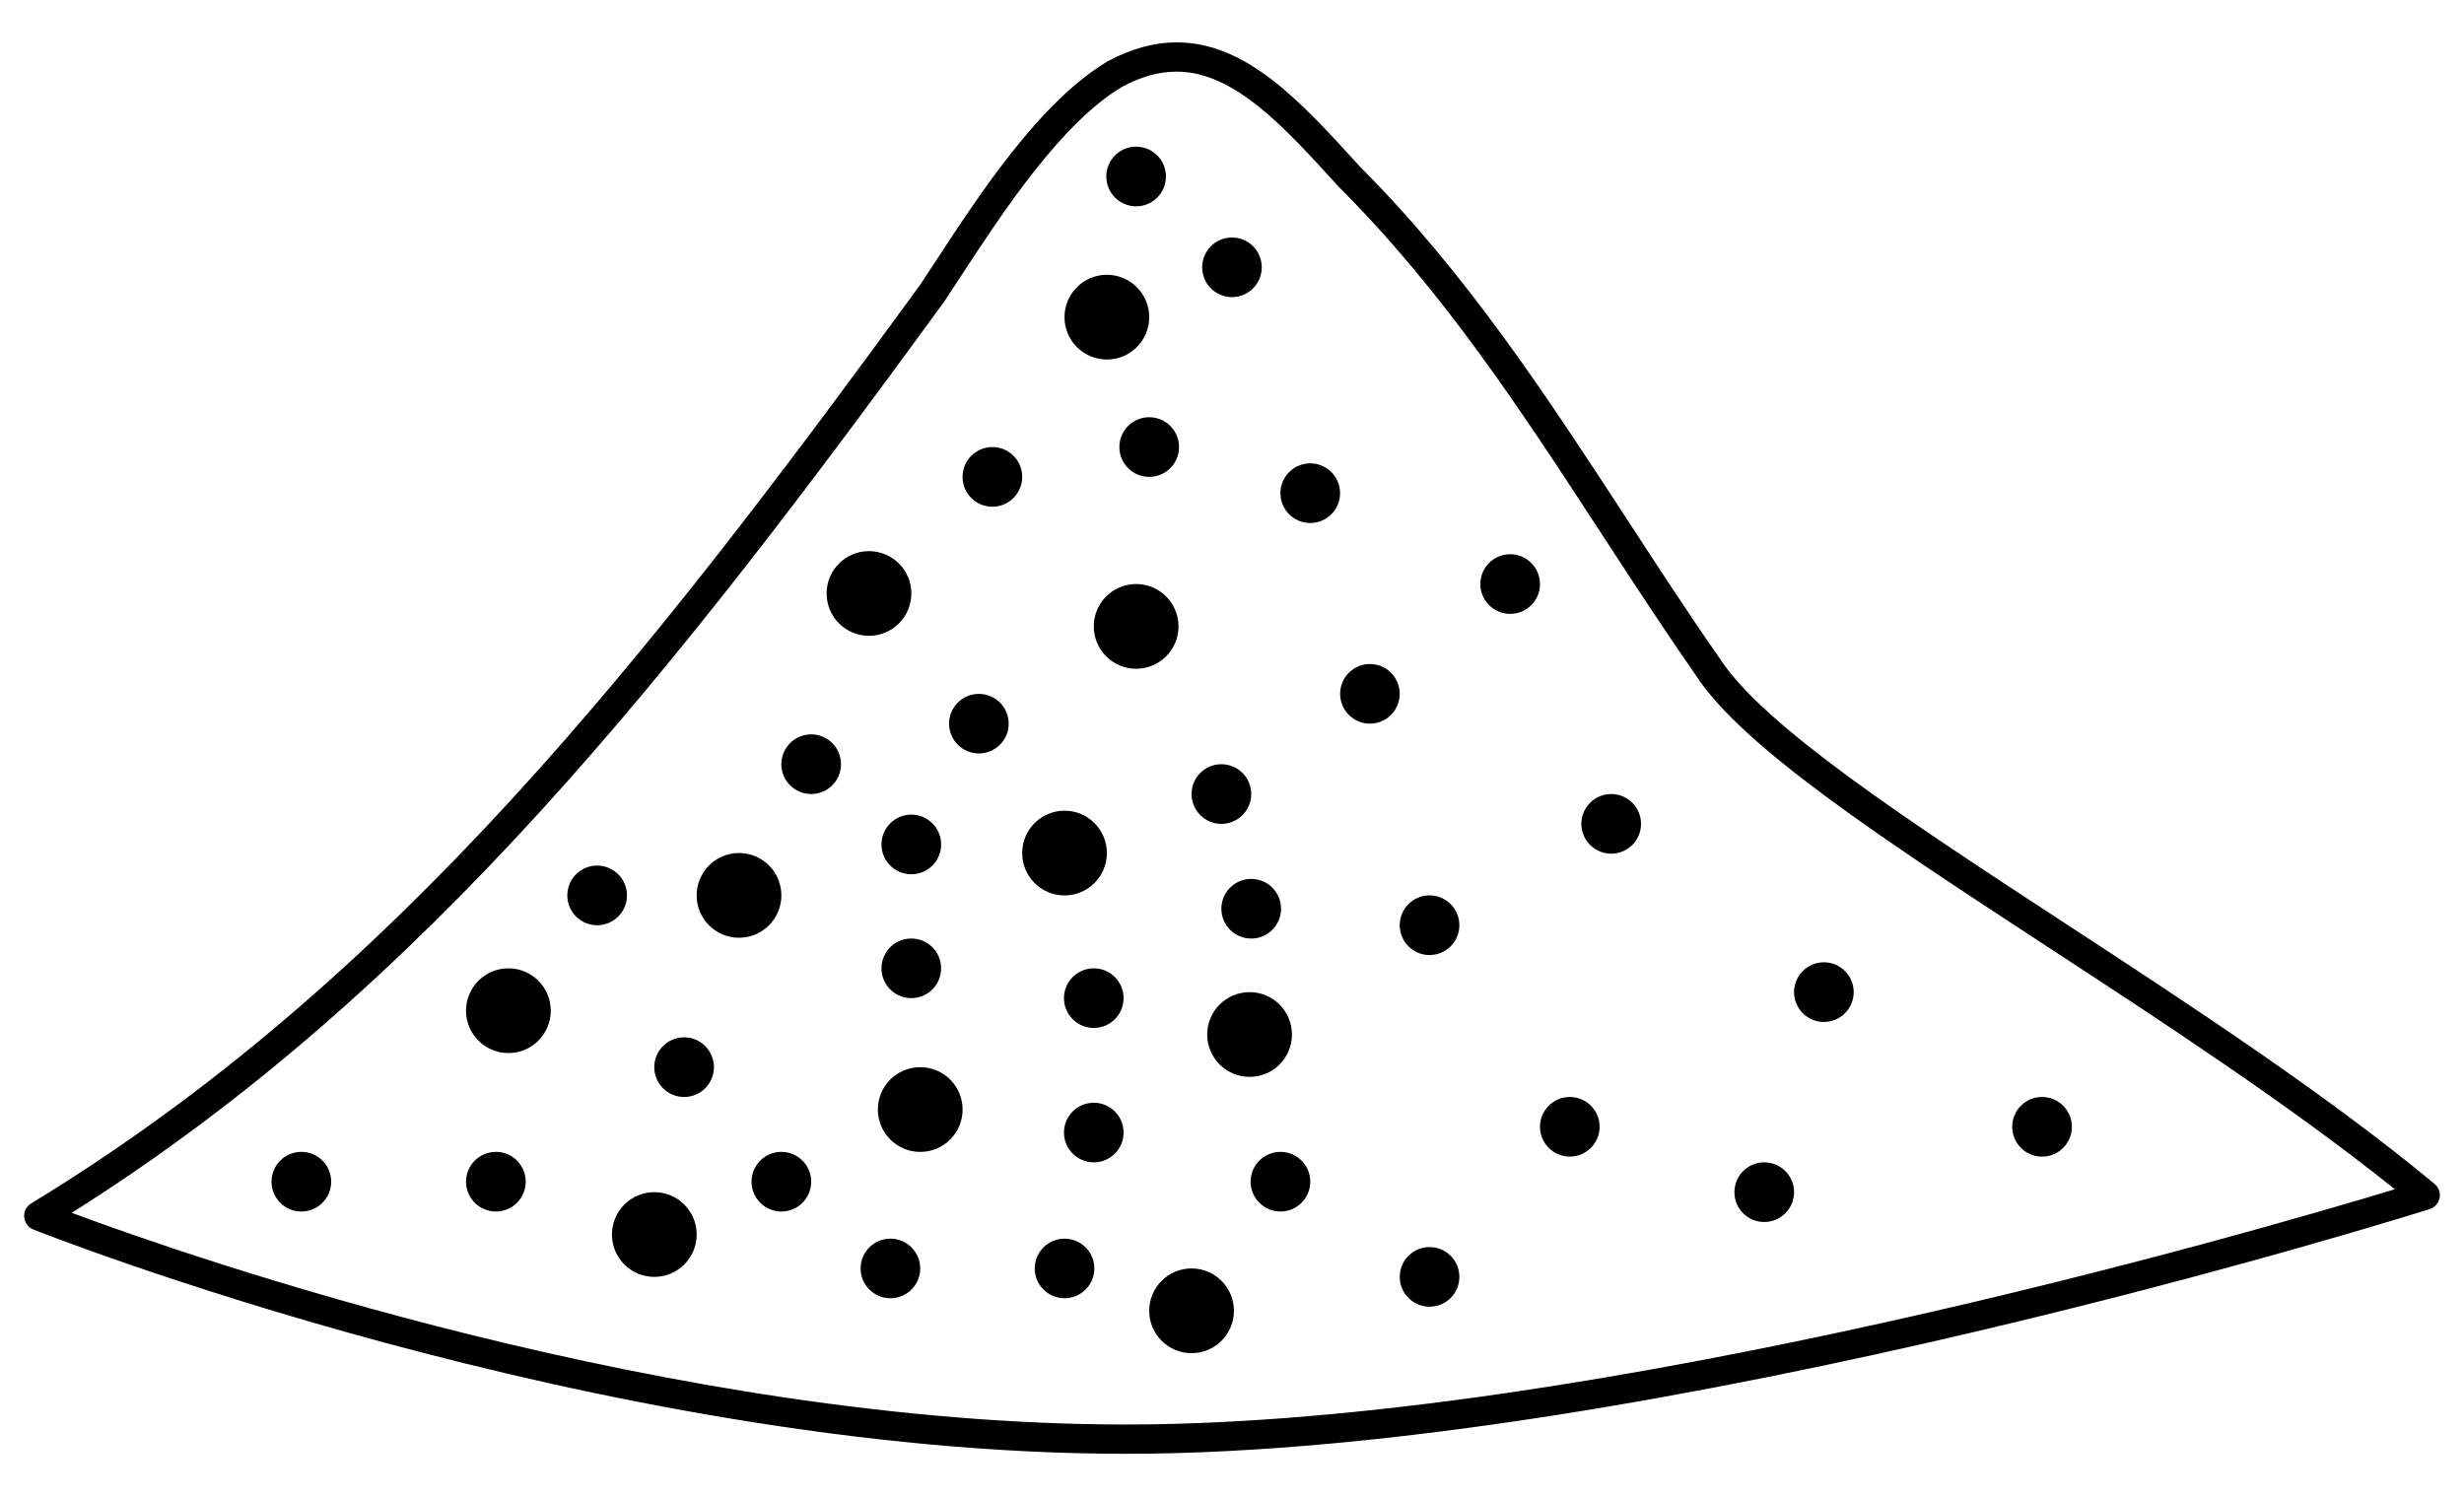
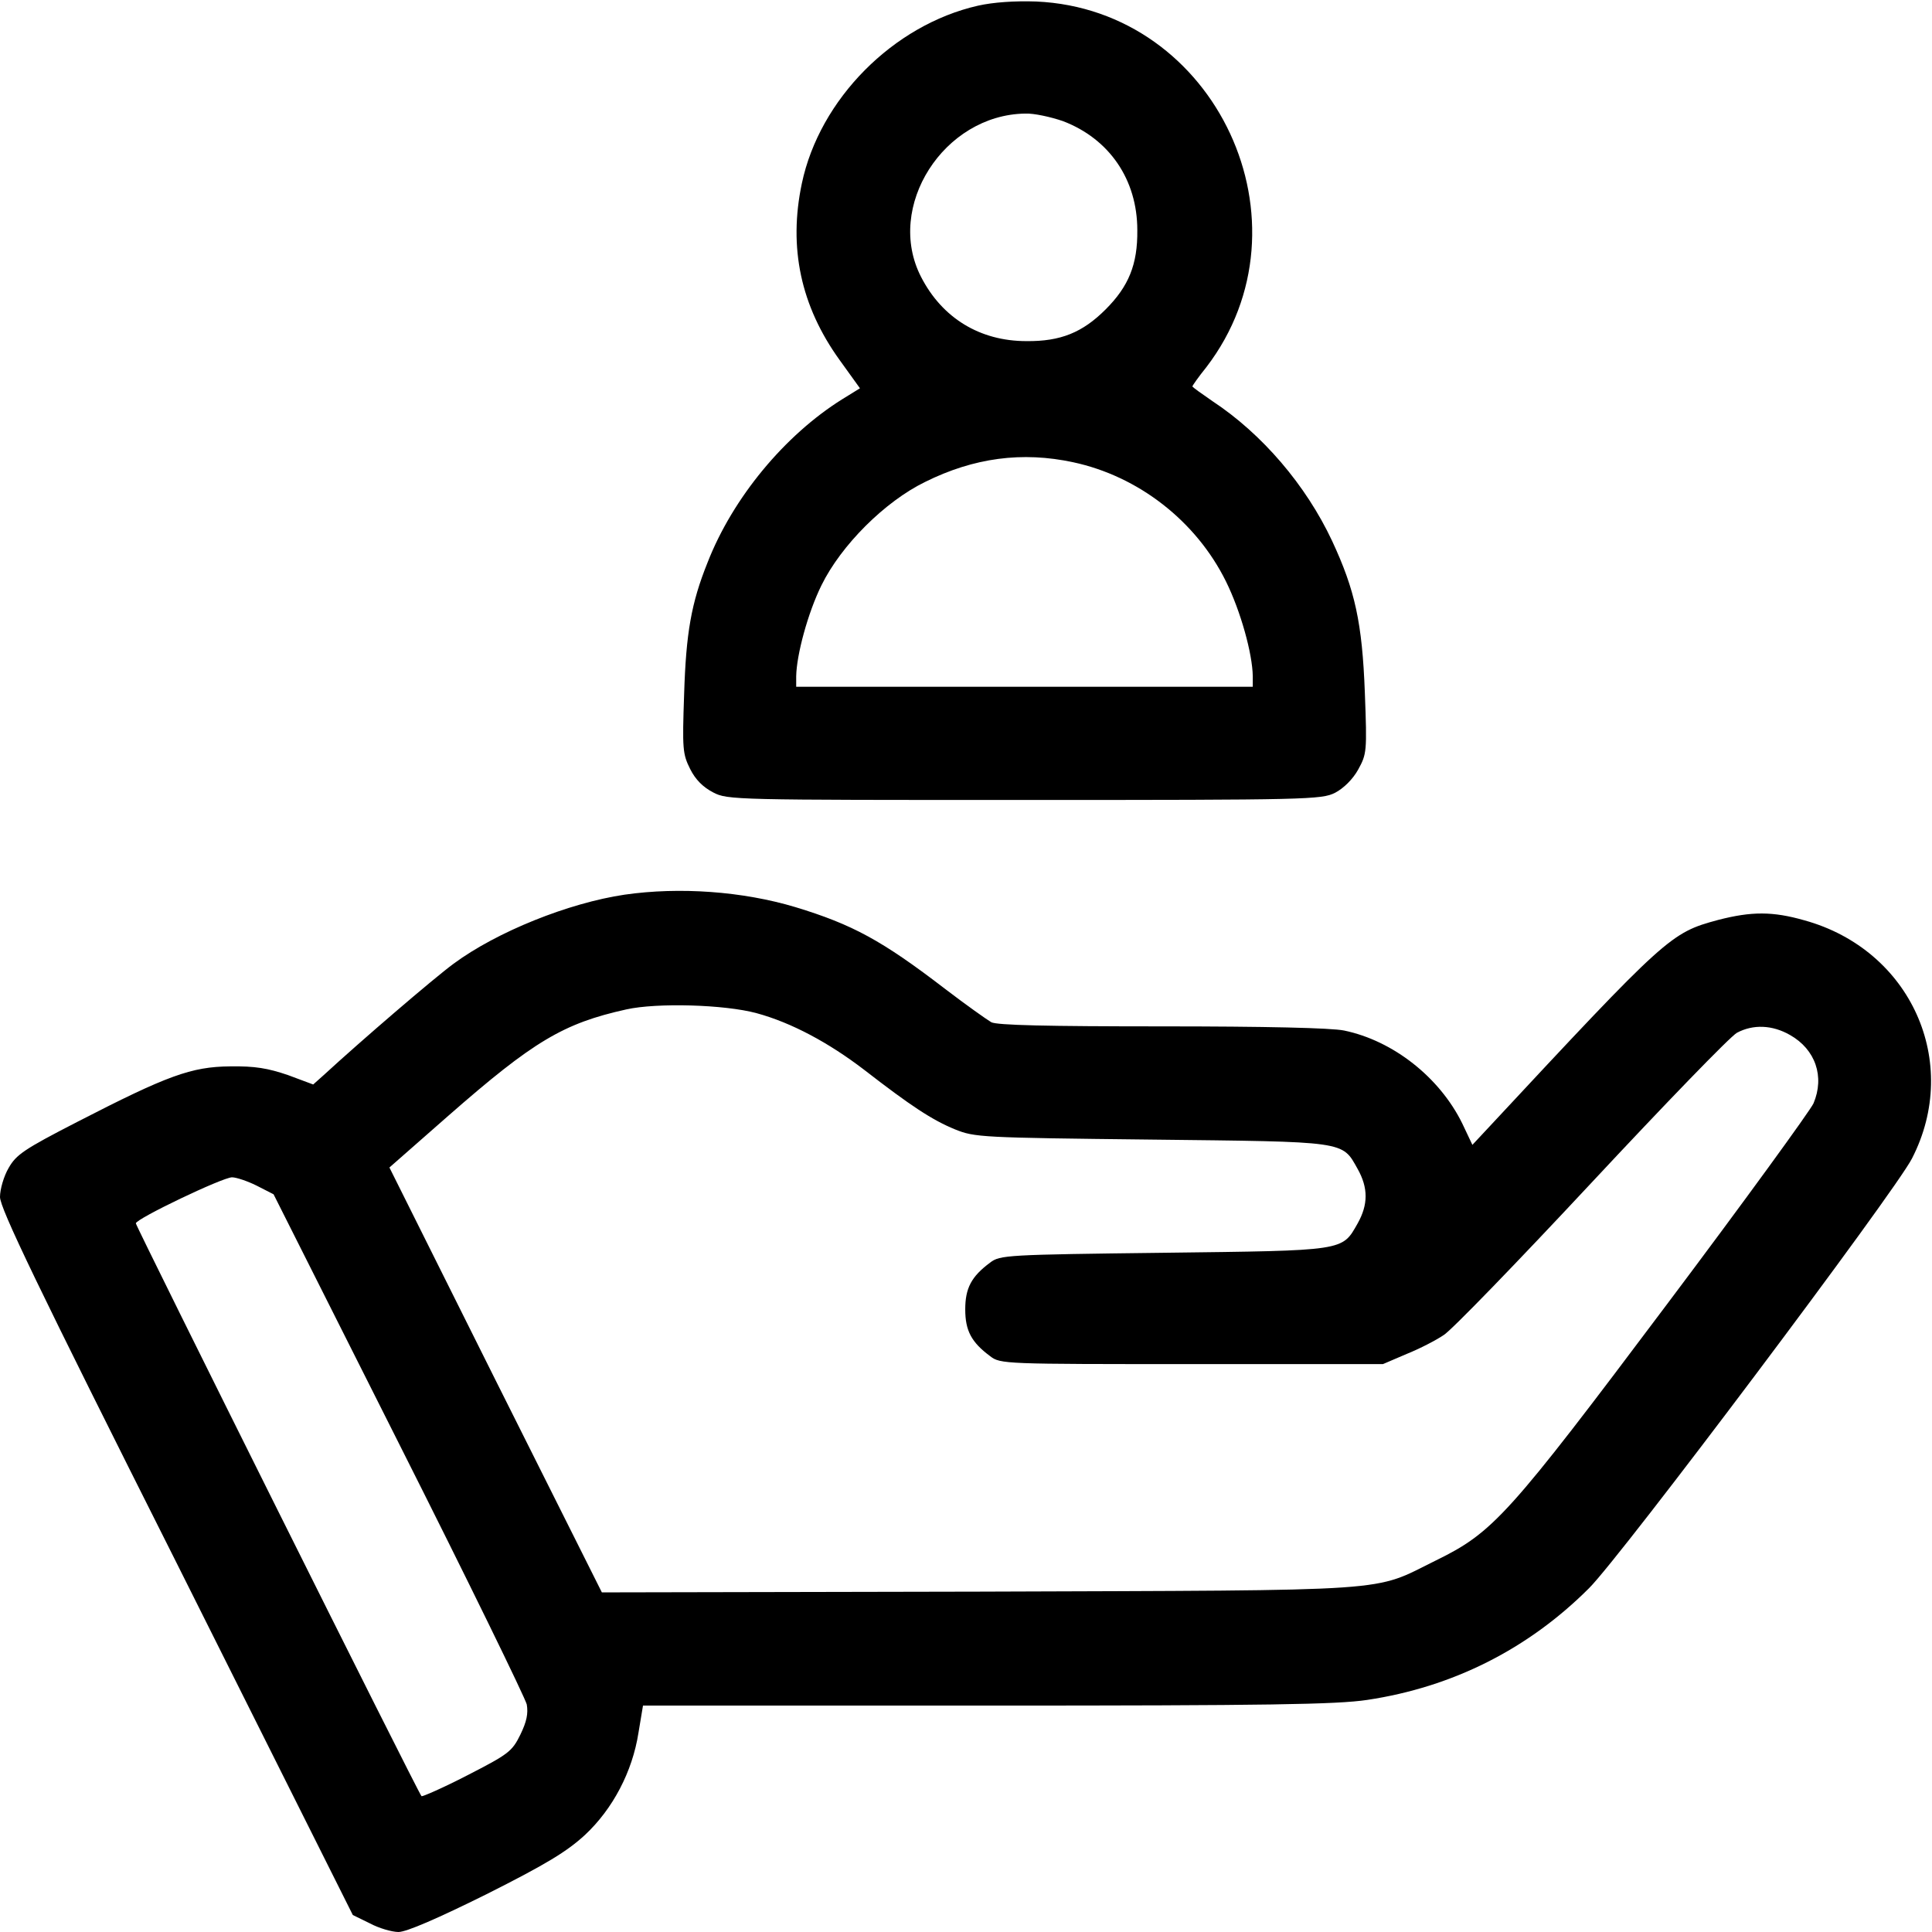
- <svg xmlns="http://www.w3.org/2000/svg" width="51" height="31" viewBox="0 0 51 31" fill="none">
-   <path d="M50.391 24.506C48.148 22.644 45.277 20.768 42.743 19.112C39.536 17.016 36.505 15.036 35.597 13.632C34.931 12.676 34.291 11.693 33.671 10.742C32.041 8.242 30.357 5.657 28.148 3.45L28.127 3.426C26.935 2.115 25.809 0.877 24.353 0.877C23.89 0.877 23.411 1.007 22.92 1.273C21.524 2.109 20.283 4.007 19.376 5.393C19.257 5.575 19.143 5.749 19.043 5.899C13.434 13.592 8.179 20.331 0.645 24.91C0.547 24.969 0.491 25.08 0.501 25.194C0.51 25.308 0.583 25.407 0.69 25.45C0.806 25.496 12.386 30.093 23.303 30.093C34.209 30.093 50.129 25.079 50.289 25.028C50.395 24.994 50.473 24.906 50.495 24.798C50.515 24.689 50.476 24.577 50.391 24.506ZM23.303 29.487C13.876 29.487 3.931 26.016 1.484 25.105C8.833 20.478 14.016 13.823 19.541 6.247C19.648 6.084 19.763 5.909 19.884 5.724C20.759 4.388 21.956 2.558 23.22 1.8C23.615 1.586 23.985 1.483 24.354 1.483C25.542 1.483 26.58 2.625 27.679 3.834L27.711 3.868C29.884 6.041 31.477 8.485 33.164 11.073C33.786 12.027 34.43 13.015 35.094 13.97C36.067 15.472 39.008 17.394 42.413 19.62C44.77 21.16 47.421 22.893 49.568 24.617C46.697 25.487 32.986 29.487 23.303 29.487Z" fill="black" />
-   <path d="M15.296 19.411C15.78 19.411 16.173 19.019 16.173 18.534C16.173 18.05 15.78 17.657 15.296 17.657C14.812 17.657 14.419 18.05 14.419 18.534C14.419 19.019 14.812 19.411 15.296 19.411Z" fill="black" />
-   <path d="M22.91 7.442C23.394 7.442 23.787 7.049 23.787 6.565C23.787 6.081 23.394 5.688 22.91 5.688C22.426 5.688 22.033 6.081 22.033 6.565C22.033 7.049 22.426 7.442 22.91 7.442Z" fill="black" />
-   <path d="M17.986 13.161C18.47 13.161 18.863 12.769 18.863 12.284C18.863 11.8 18.47 11.408 17.986 11.408C17.502 11.408 17.109 11.8 17.109 12.284C17.109 12.769 17.502 13.161 17.986 13.161Z" fill="black" />
-   <path d="M10.523 21.798C11.007 21.798 11.4 21.406 11.4 20.921C11.4 20.437 11.007 20.044 10.523 20.044C10.039 20.044 9.646 20.437 9.646 20.921C9.646 21.406 10.039 21.798 10.523 21.798Z" fill="black" />
-   <path d="M13.543 26.431C14.027 26.431 14.42 26.038 14.42 25.554C14.42 25.07 14.027 24.677 13.543 24.677C13.059 24.677 12.666 25.07 12.666 25.554C12.666 26.038 13.059 26.431 13.543 26.431Z" fill="black" />
-   <path d="M19.047 23.844C19.531 23.844 19.924 23.451 19.924 22.967C19.924 22.482 19.531 22.09 19.047 22.09C18.562 22.09 18.17 22.482 18.17 22.967C18.17 23.451 18.562 23.844 19.047 23.844Z" fill="black" />
-   <path d="M22.034 18.535C22.518 18.535 22.91 18.142 22.91 17.658C22.91 17.174 22.518 16.781 22.034 16.781C21.549 16.781 21.157 17.174 21.157 17.658C21.157 18.142 21.549 18.535 22.034 18.535Z" fill="black" />
-   <path d="M23.516 13.843C24 13.843 24.393 13.45 24.393 12.966C24.393 12.482 24 12.089 23.516 12.089C23.031 12.089 22.639 12.482 22.639 12.966C22.639 13.45 23.031 13.843 23.516 13.843Z" fill="black" />
-   <path d="M25.864 22.291C26.349 22.291 26.741 21.898 26.741 21.414C26.741 20.93 26.349 20.537 25.864 20.537C25.38 20.537 24.987 20.93 24.987 21.414C24.987 21.898 25.38 22.291 25.864 22.291Z" fill="black" />
-   <path d="M24.663 28.01C25.148 28.01 25.54 27.617 25.54 27.133C25.54 26.648 25.148 26.256 24.663 26.256C24.179 26.256 23.786 26.648 23.786 27.133C23.786 27.617 24.179 28.01 24.663 28.01Z" fill="black" />
-   <path d="M16.79 16.436C17.131 16.436 17.407 16.159 17.407 15.818C17.407 15.477 17.131 15.201 16.79 15.201C16.449 15.201 16.172 15.477 16.172 15.818C16.172 16.159 16.449 16.436 16.79 16.436Z" fill="black" />
-   <path d="M18.862 20.661C19.203 20.661 19.479 20.385 19.479 20.044C19.479 19.703 19.203 19.427 18.862 19.427C18.521 19.427 18.245 19.703 18.245 20.044C18.245 20.385 18.521 20.661 18.862 20.661Z" fill="black" />
-   <path d="M14.16 22.707C14.501 22.707 14.777 22.431 14.777 22.09C14.777 21.749 14.501 21.472 14.16 21.472C13.819 21.472 13.542 21.749 13.542 22.09C13.542 22.431 13.819 22.707 14.16 22.707Z" fill="black" />
-   <path d="M6.237 25.078C6.578 25.078 6.855 24.802 6.855 24.46C6.855 24.119 6.578 23.843 6.237 23.843C5.896 23.843 5.62 24.119 5.62 24.46C5.62 24.802 5.896 25.078 6.237 25.078Z" fill="black" />
-   <path d="M18.43 26.873C18.77 26.873 19.047 26.597 19.047 26.257C19.047 25.916 18.77 25.64 18.43 25.64C18.089 25.64 17.813 25.916 17.813 26.257C17.813 26.597 18.089 26.873 18.43 26.873Z" fill="black" />
-   <path d="M22.639 24.06C22.98 24.06 23.256 23.784 23.256 23.443C23.256 23.103 22.98 22.826 22.639 22.826C22.299 22.826 22.022 23.103 22.022 23.443C22.022 23.784 22.299 24.06 22.639 24.06Z" fill="black" />
-   <path d="M20.261 15.596C20.602 15.596 20.878 15.32 20.878 14.979C20.878 14.639 20.602 14.363 20.261 14.363C19.921 14.363 19.644 14.639 19.644 14.979C19.644 15.32 19.921 15.596 20.261 15.596Z" fill="black" />
-   <path d="M20.54 10.489C20.881 10.489 21.158 10.212 21.158 9.871C21.158 9.53 20.881 9.254 20.54 9.254C20.199 9.254 19.923 9.53 19.923 9.871C19.923 10.212 20.199 10.489 20.54 10.489Z" fill="black" />
-   <path d="M25.28 17.054C25.621 17.054 25.898 16.777 25.898 16.436C25.898 16.095 25.621 15.819 25.28 15.819C24.939 15.819 24.663 16.095 24.663 16.436C24.663 16.777 24.939 17.054 25.28 17.054Z" fill="black" />
-   <path d="M26.503 25.078C26.844 25.078 27.12 24.802 27.12 24.46C27.12 24.119 26.844 23.843 26.503 23.843C26.162 23.843 25.885 24.119 25.885 24.46C25.885 24.802 26.162 25.078 26.503 25.078Z" fill="black" />
-   <path d="M23.786 9.871C24.127 9.871 24.404 9.595 24.404 9.254C24.404 8.913 24.127 8.636 23.786 8.636C23.445 8.636 23.169 8.913 23.169 9.254C23.169 9.595 23.445 9.871 23.786 9.871Z" fill="black" />
-   <path d="M25.5 6.15C25.84 6.15 26.116 5.874 26.116 5.533C26.116 5.192 25.84 4.916 25.5 4.916C25.159 4.916 24.883 5.192 24.883 5.533C24.883 5.874 25.159 6.15 25.5 6.15Z" fill="black" />
-   <path d="M27.12 10.826C27.461 10.826 27.737 10.55 27.737 10.209C27.737 9.868 27.461 9.591 27.12 9.591C26.779 9.591 26.502 9.868 26.502 10.209C26.502 10.55 26.779 10.826 27.12 10.826Z" fill="black" />
-   <path d="M28.355 14.979C28.695 14.979 28.971 14.703 28.971 14.362C28.971 14.021 28.695 13.745 28.355 13.745C28.014 13.745 27.738 14.021 27.738 14.362C27.738 14.703 28.014 14.979 28.355 14.979Z" fill="black" />
-   <path d="M29.589 19.769C29.93 19.769 30.206 19.493 30.206 19.152C30.206 18.811 29.93 18.534 29.589 18.534C29.248 18.534 28.972 18.811 28.972 19.152C28.972 19.493 29.248 19.769 29.589 19.769Z" fill="black" />
-   <path d="M32.492 23.941C32.833 23.941 33.109 23.665 33.109 23.324C33.109 22.983 32.833 22.707 32.492 22.707C32.151 22.707 31.875 22.983 31.875 23.324C31.875 23.665 32.151 23.941 32.492 23.941Z" fill="black" />
-   <path d="M29.589 27.048C29.93 27.048 30.206 26.772 30.206 26.431C30.206 26.09 29.93 25.814 29.589 25.814C29.248 25.814 28.972 26.09 28.972 26.431C28.972 26.772 29.248 27.048 29.589 27.048Z" fill="black" />
-   <path d="M36.516 25.295C36.857 25.295 37.134 25.019 37.134 24.677C37.134 24.337 36.857 24.06 36.516 24.06C36.175 24.06 35.899 24.337 35.899 24.677C35.899 25.019 36.175 25.295 36.516 25.295Z" fill="black" />
-   <path d="M33.349 17.671C33.69 17.671 33.966 17.394 33.966 17.053C33.966 16.712 33.69 16.436 33.349 16.436C33.008 16.436 32.731 16.712 32.731 17.053C32.731 17.394 33.008 17.671 33.349 17.671Z" fill="black" />
-   <path d="M37.751 21.154C38.092 21.154 38.368 20.878 38.368 20.537C38.368 20.196 38.092 19.919 37.751 19.919C37.41 19.919 37.133 20.196 37.133 20.537C37.133 20.878 37.41 21.154 37.751 21.154Z" fill="black" />
-   <path d="M42.266 23.942C42.607 23.942 42.884 23.665 42.884 23.324C42.884 22.983 42.607 22.707 42.266 22.707C41.925 22.707 41.649 22.983 41.649 23.324C41.649 23.665 41.925 23.942 42.266 23.942Z" fill="black" />
-   <path d="M31.258 12.707C31.599 12.707 31.875 12.431 31.875 12.09C31.875 11.749 31.599 11.472 31.258 11.472C30.917 11.472 30.64 11.749 30.64 12.09C30.64 12.431 30.917 12.707 31.258 12.707Z" fill="black" />
-   <path d="M22.639 21.278C22.98 21.278 23.256 21.002 23.256 20.661C23.256 20.321 22.98 20.044 22.639 20.044C22.298 20.044 22.022 20.321 22.022 20.661C22.022 21.002 22.298 21.278 22.639 21.278Z" fill="black" />
-   <path d="M25.898 19.428C26.239 19.428 26.515 19.151 26.515 18.81C26.515 18.469 26.239 18.193 25.898 18.193C25.557 18.193 25.28 18.469 25.28 18.81C25.28 19.151 25.557 19.428 25.898 19.428Z" fill="black" />
-   <path d="M12.359 19.152C12.7 19.152 12.977 18.875 12.977 18.534C12.977 18.193 12.7 17.917 12.359 17.917C12.018 17.917 11.742 18.193 11.742 18.534C11.742 18.875 12.018 19.152 12.359 19.152Z" fill="black" />
-   <path d="M16.173 25.078C16.514 25.078 16.79 24.802 16.79 24.46C16.79 24.119 16.514 23.843 16.173 23.843C15.832 23.843 15.555 24.119 15.555 24.46C15.555 24.802 15.832 25.078 16.173 25.078Z" fill="black" />
-   <path d="M10.264 25.078C10.605 25.078 10.881 24.802 10.881 24.46C10.881 24.119 10.605 23.843 10.264 23.843C9.923 23.843 9.646 24.119 9.646 24.46C9.646 24.802 9.923 25.078 10.264 25.078Z" fill="black" />
-   <path d="M23.516 4.271C23.857 4.271 24.133 3.994 24.133 3.653C24.133 3.312 23.857 3.036 23.516 3.036C23.174 3.036 22.898 3.312 22.898 3.653C22.898 3.994 23.174 4.271 23.516 4.271Z" fill="black" />
-   <path d="M22.034 26.873C22.374 26.873 22.651 26.597 22.651 26.257C22.651 25.916 22.374 25.64 22.034 25.64C21.693 25.64 21.417 25.916 21.417 26.257C21.417 26.597 21.693 26.873 22.034 26.873Z" fill="black" />
-   <path d="M18.862 18.097C19.203 18.097 19.48 17.821 19.48 17.48C19.48 17.139 19.203 16.862 18.862 16.862C18.521 16.862 18.245 17.139 18.245 17.48C18.245 17.821 18.521 18.097 18.862 18.097Z" fill="black" />
+ <svg xmlns="http://www.w3.org/2000/svg" version="1.0" width="512pt" height="512pt" viewBox="0 0 512 512" preserveAspectRatio="xMidYMid meet">
+   <g transform="translate(0,512) scale(0.1,-0.1)" fill="#000000" stroke="none">
+     <path d="M2592 5105 c-225 -51 -420 -248 -467 -471 -36 -170 -3 -325 100 -468 l54 -75 -47 -29 c-152 -95 -290 -261 -357 -433 -43 -107 -57 -186 -62 -349 -5 -145 -4 -158 16 -198 14 -28 34 -48 61 -62 38 -20 57 -20 825 -20 752 0 787 1 823 19 23 12 47 36 61 61 23 42 24 47 18 204 -7 186 -26 272 -87 403 -69 147 -185 283 -317 370 -29 20 -53 37 -53 39 0 2 16 25 37 51 291 380 27 948 -451 969 -57 2 -114 -2 -154 -11z m225 -306 c123 -47 197 -155 197 -289 1 -91 -23 -149 -84 -210 -61 -61 -119 -85 -210 -84 -123 0 -223 61 -279 170 -96 186 60 430 276 433 23 1 68 -9 100 -20z m27 -904 c173 -37 326 -156 405 -316 39 -79 70 -191 71 -251 l0 -28 -605 0 -605 0 0 28 c1 57 31 168 67 241 52 106 168 222 275 274 129 64 257 81 392 52z" />
+     <path d="M1655 2749 c-148 -22 -338 -98 -453 -183 -53 -39 -244 -203 -344 -295 l-28 -25 -67 25 c-53 18 -87 24 -153 23 -103 -1 -166 -24 -405 -147 -142 -73 -162 -87 -182 -122 -13 -22 -23 -57 -23 -77 0 -30 98 -234 468 -970 l467 -933 45 -22 c24 -13 59 -23 76 -23 21 0 104 36 233 100 159 80 213 113 261 157 74 69 126 168 142 271 l12 72 910 0 c750 0 928 3 1009 15 227 34 427 135 588 296 84 83 812 1052 856 1139 131 255 -3 553 -285 631 -84 24 -140 24 -229 1 -126 -34 -135 -42 -609 -551 l-42 -45 -27 57 c-60 122 -183 219 -313 246 -34 7 -207 11 -483 11 -304 0 -437 3 -452 11 -12 7 -67 46 -122 88 -168 129 -246 171 -397 217 -140 42 -307 54 -453 33z m350 -314 c92 -25 191 -78 285 -150 124 -96 180 -133 241 -158 52 -21 68 -22 519 -27 521 -6 506 -3 548 -78 28 -50 28 -94 0 -144 -42 -74 -31 -72 -515 -78 -416 -5 -433 -6 -459 -26 -50 -37 -66 -68 -66 -124 0 -56 16 -87 66 -124 27 -21 38 -21 534 -21 l507 0 63 27 c35 14 79 37 98 50 20 12 196 194 391 403 195 209 368 388 386 398 43 23 94 21 141 -6 67 -38 92 -110 62 -181 -8 -18 -182 -258 -388 -532 -421 -561 -461 -605 -612 -679 -173 -85 -86 -79 -1211 -83 l-1000 -2 -282 563 -281 563 156 137 c226 198 305 245 472 282 81 18 260 13 345 -10z m-1325 -457 l45 -23 332 -660 c183 -363 335 -675 339 -692 4 -24 0 -45 -17 -80 -22 -45 -32 -52 -141 -108 -64 -33 -119 -57 -121 -55 -9 9 -757 1510 -757 1518 0 12 230 122 255 122 11 0 41 -10 65 -22z" />
+   </g>
</svg>
